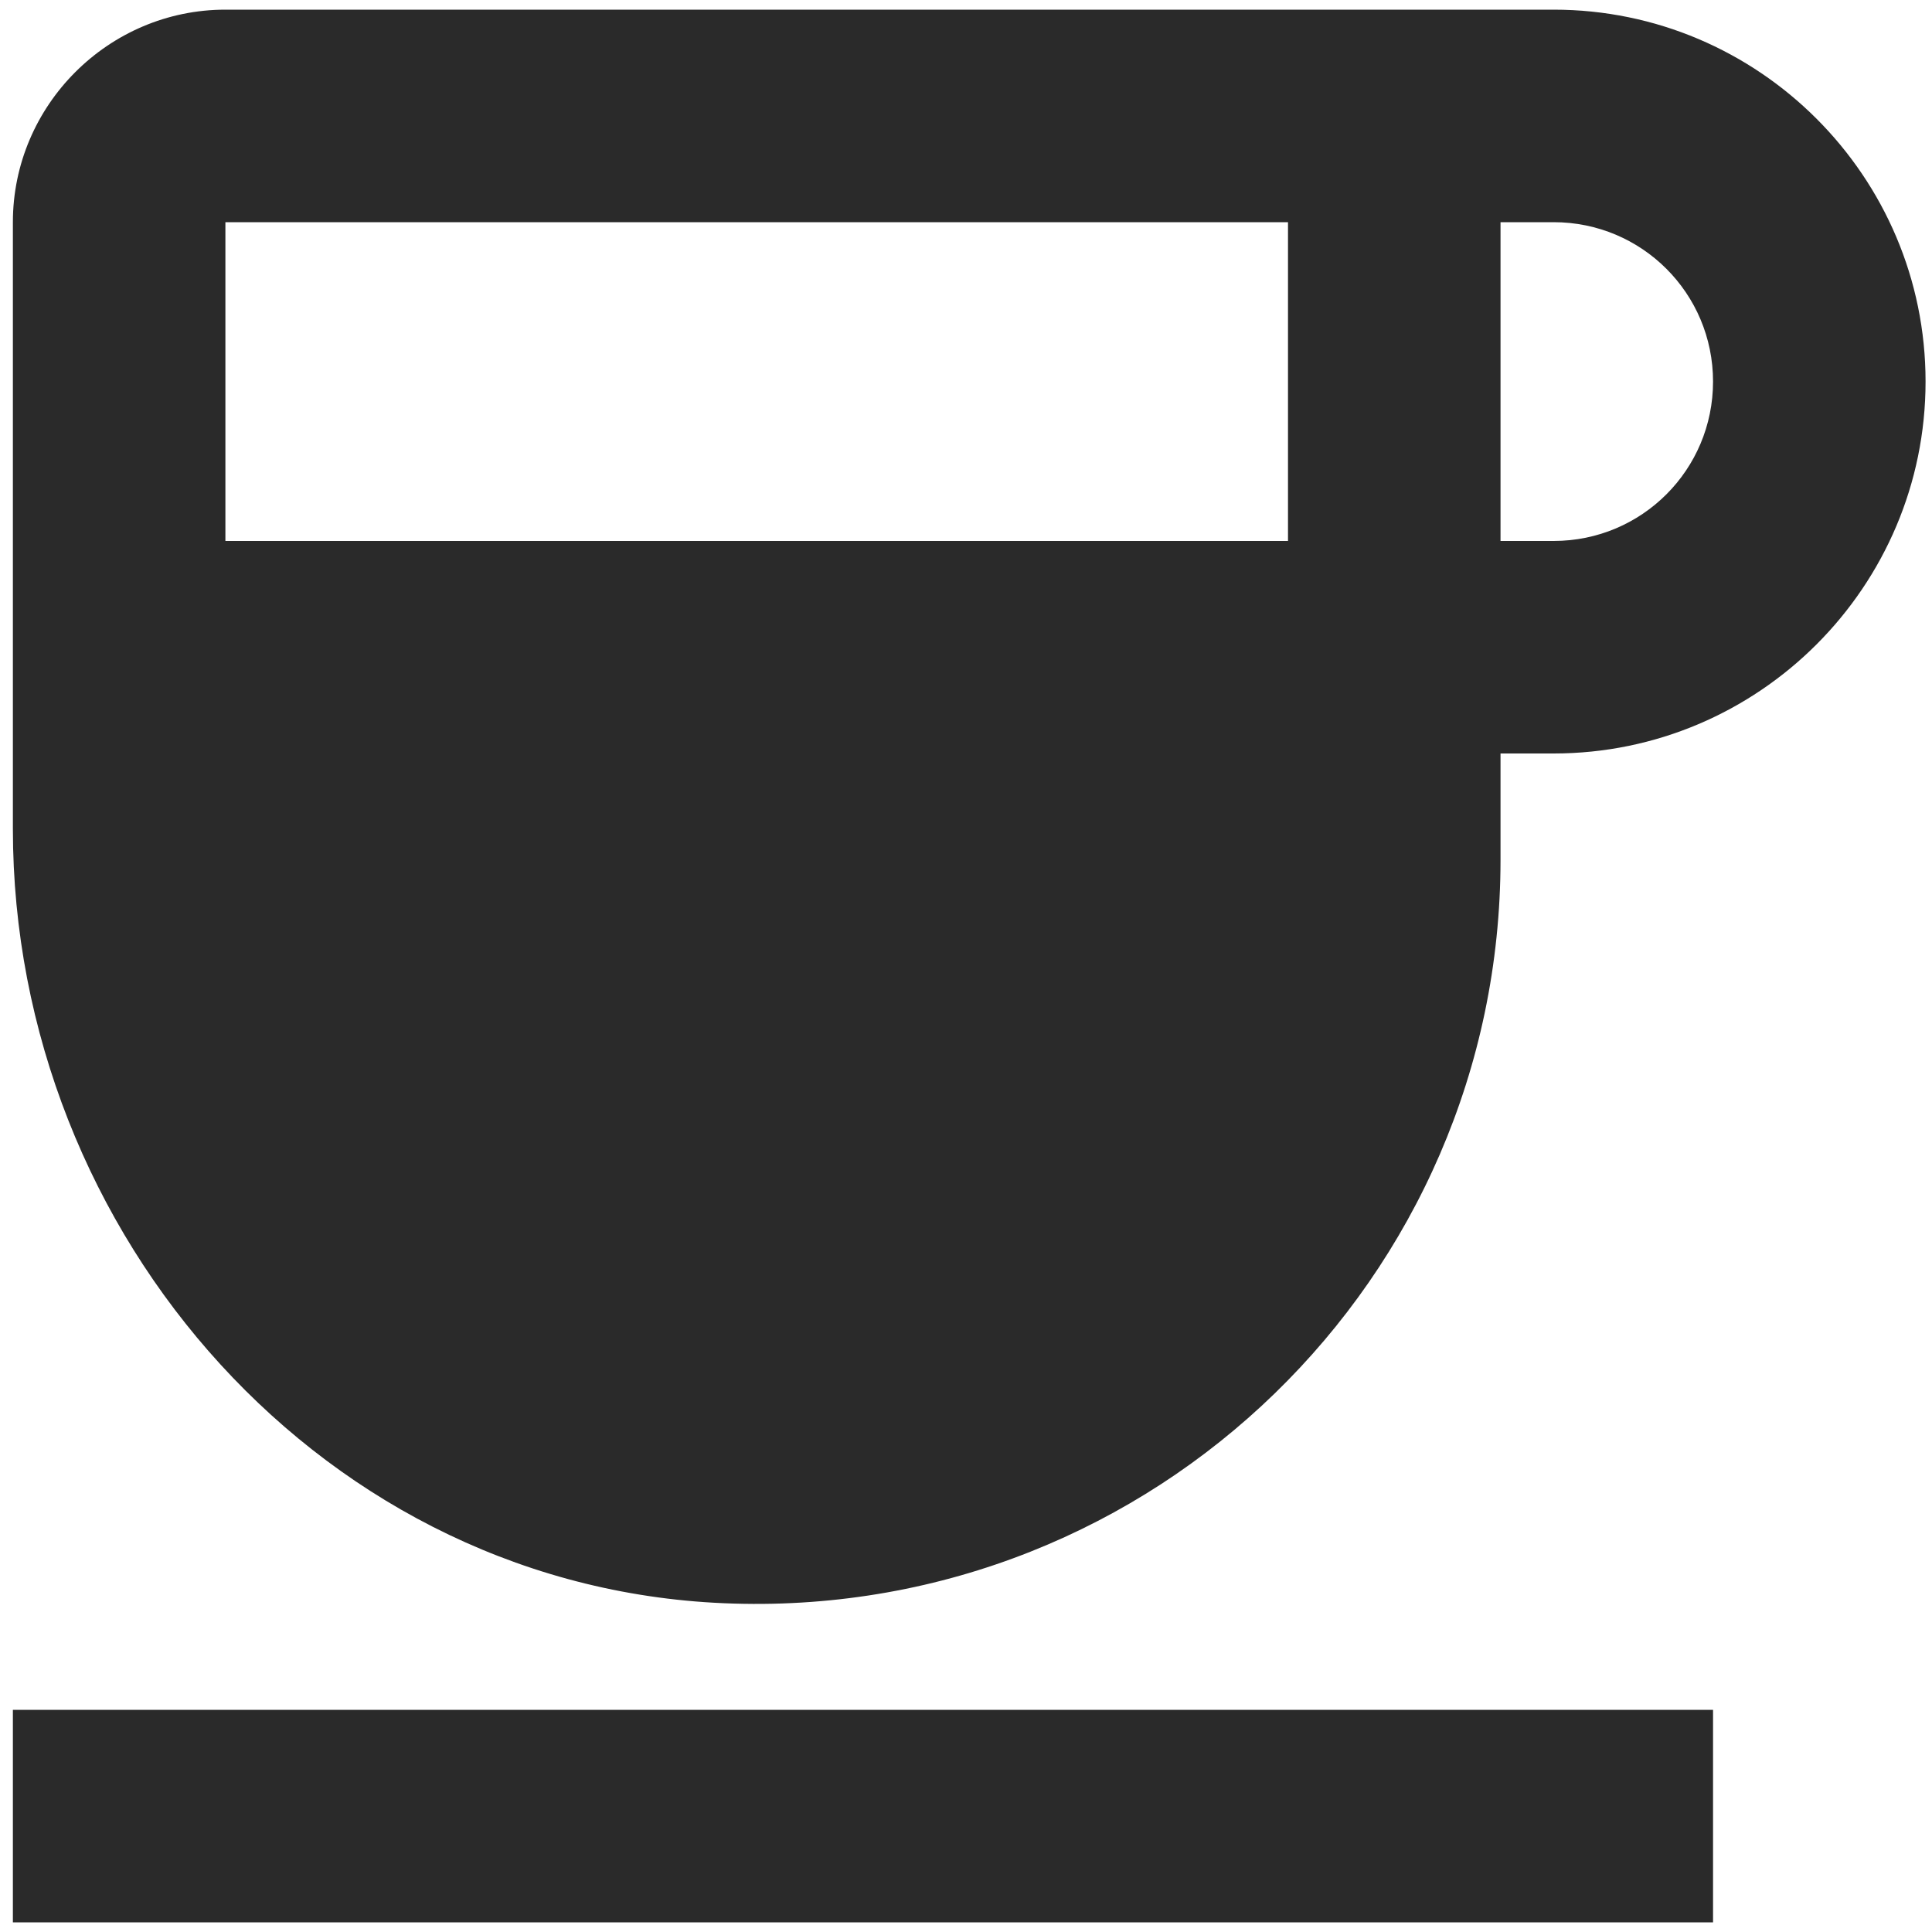
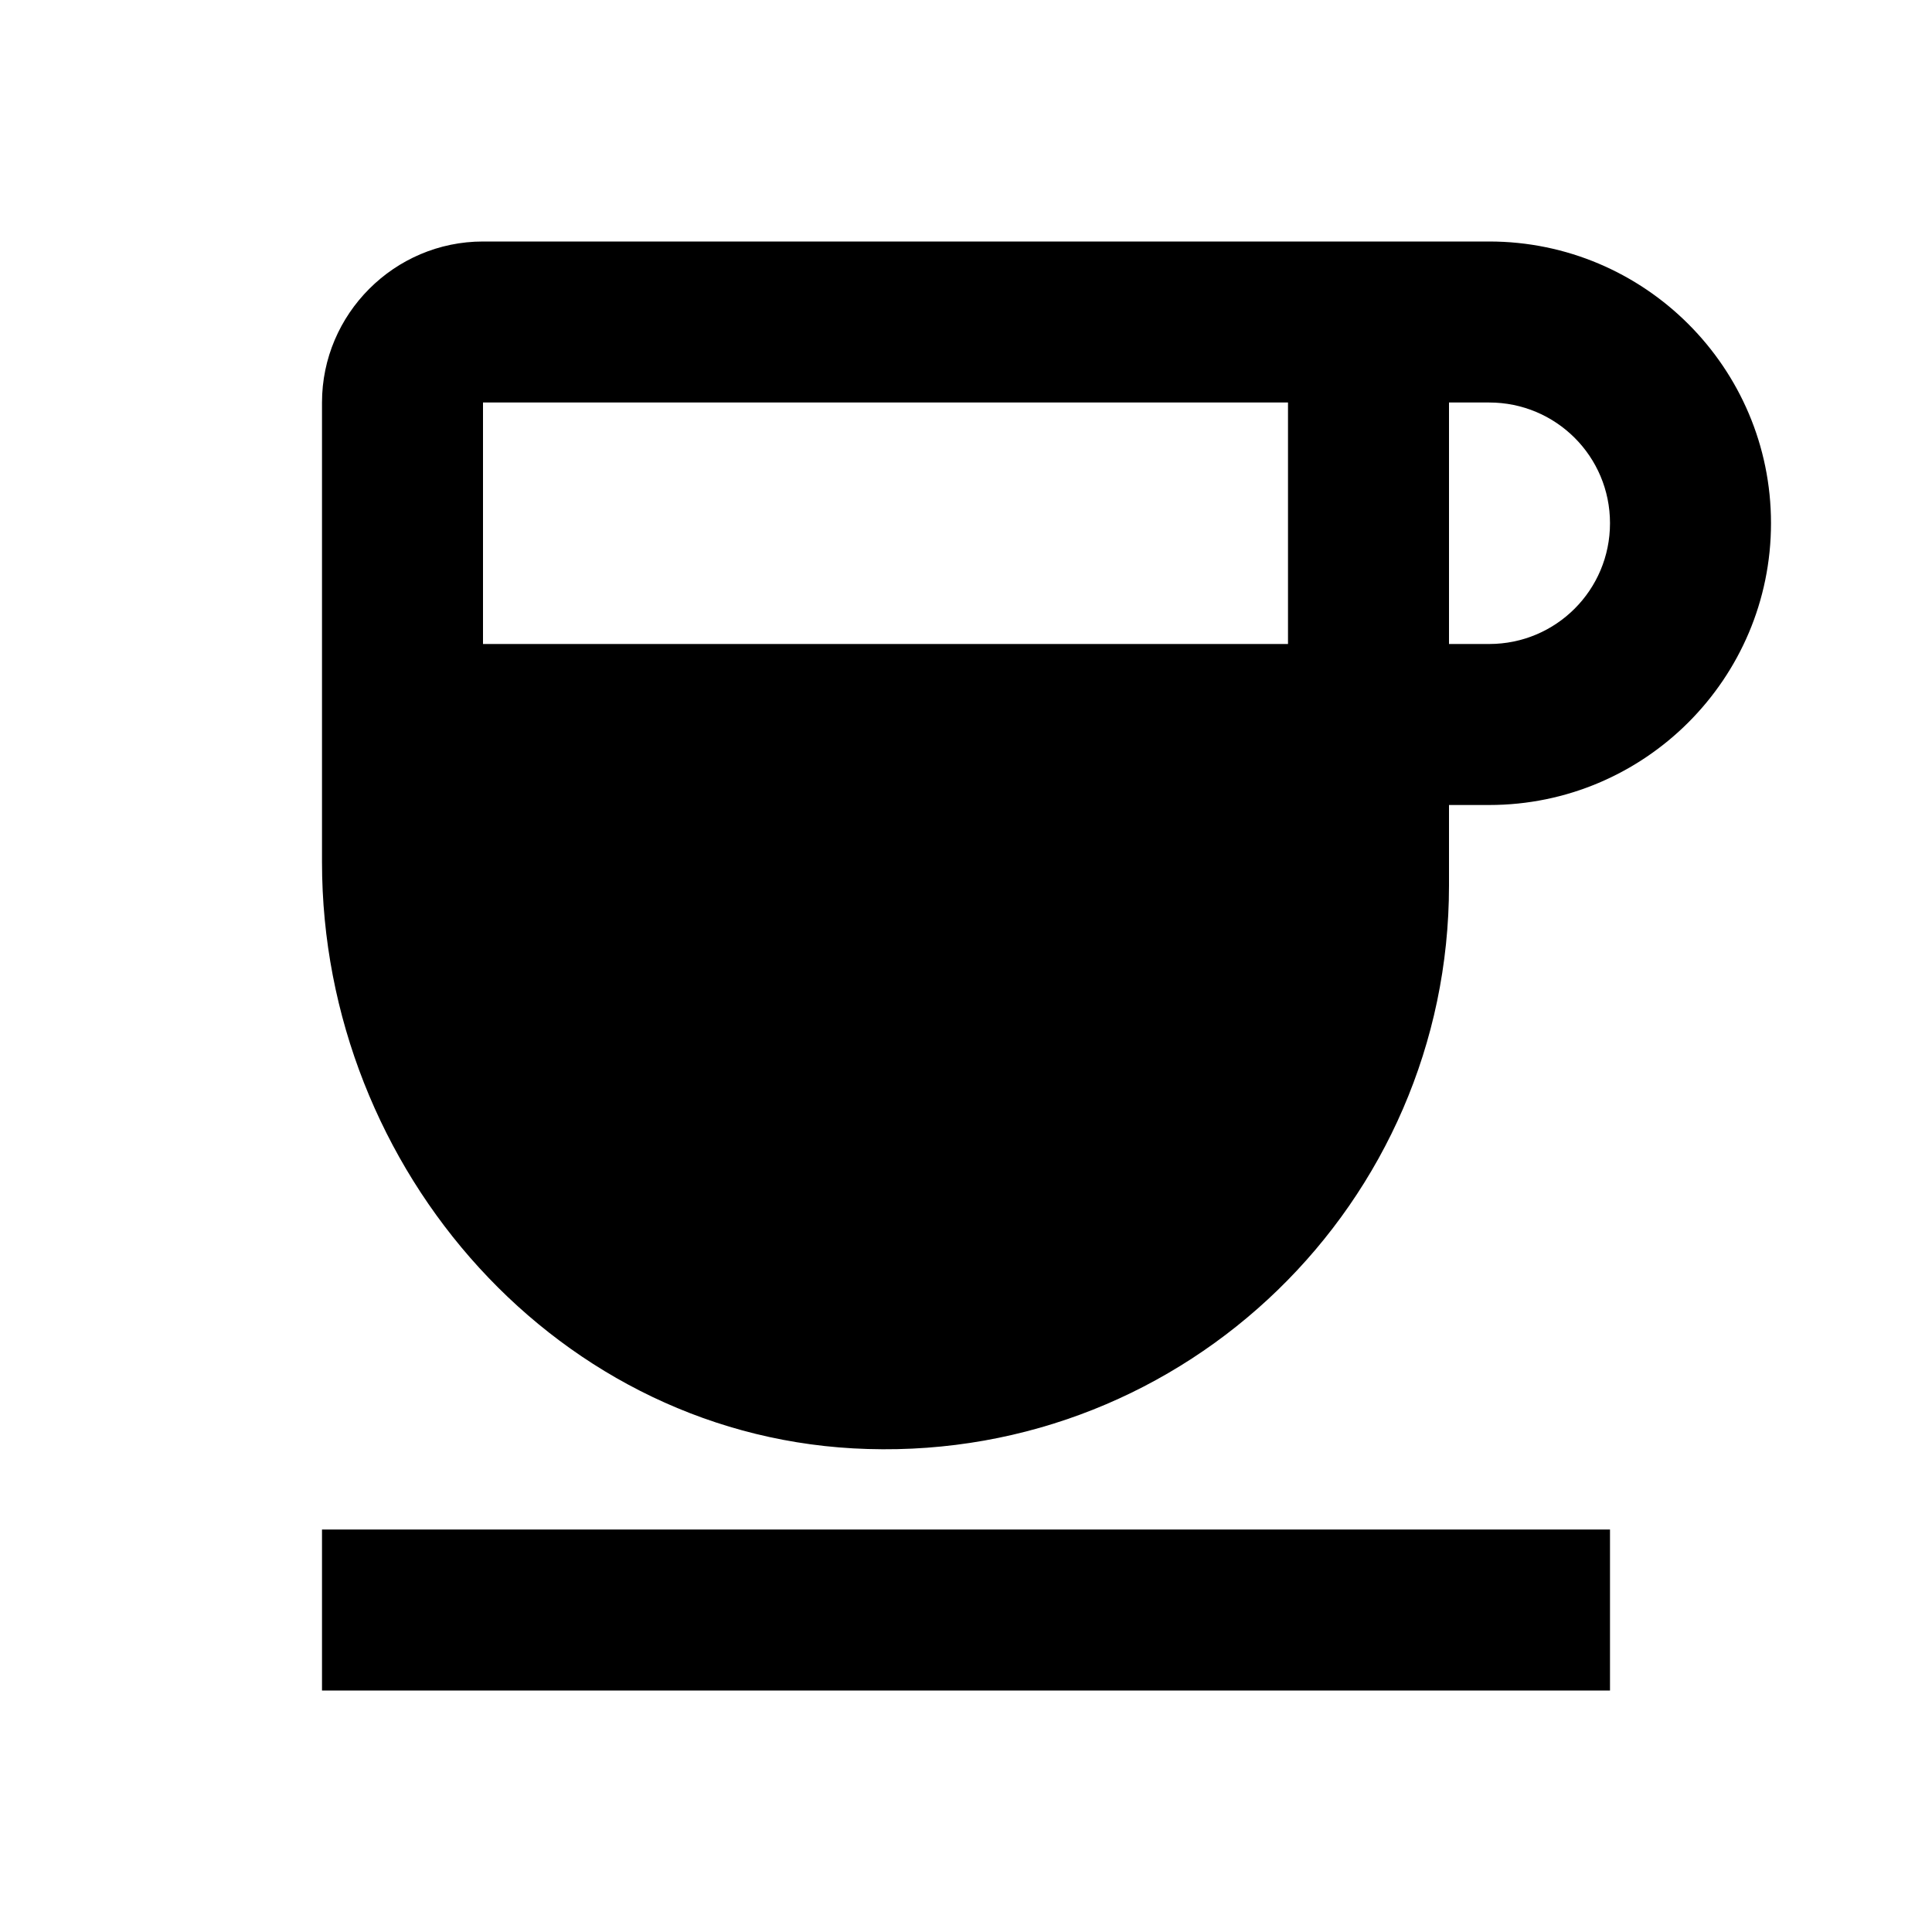
- <svg xmlns="http://www.w3.org/2000/svg" width="95" height="95" viewBox="0 0 75 75" fill="none">
-   <path d="M60.312 0.375H8.75C4.213 0.375 0.5 4.088 0.5 8.625V32.179C0.5 47.977 12.669 61.796 28.468 62.25C44.803 62.745 58.25 49.627 58.25 33.375V29.25H60.312C68.274 29.25 74.75 22.774 74.75 14.812C74.75 6.851 68.274 0.375 60.312 0.375ZM50 8.625V21H8.75V8.625H50ZM60.312 21H58.25V8.625H60.312C63.736 8.625 66.5 11.389 66.5 14.812C66.5 18.236 63.736 21 60.312 21ZM0.5 66.375H66.5V74.625H0.5V66.375Z" fill="#2A2A2A" />
+ <svg xmlns="http://www.w3.org/2000/svg" width="100" height="100" viewBox="0 0 15 15" fill="none">
+   <path d="M11.562 1.875H3.75C3.062 1.875 2.5 2.438 2.5 3.125V6.694C2.5 9.088 4.344 11.181 6.737 11.25C9.213 11.325 11.25 9.338 11.25 6.875V6.25H11.562C12.769 6.25 13.75 5.269 13.75 4.062C13.75 2.856 12.769 1.875 11.562 1.875ZM10 3.125V5H3.75V3.125H10ZM11.562 5H11.25V3.125H11.562C12.081 3.125 12.5 3.544 12.5 4.062C12.5 4.581 12.081 5 11.562 5ZM2.5 11.875H12.5V13.125H2.5V11.875Z" fill="black" />
</svg>
